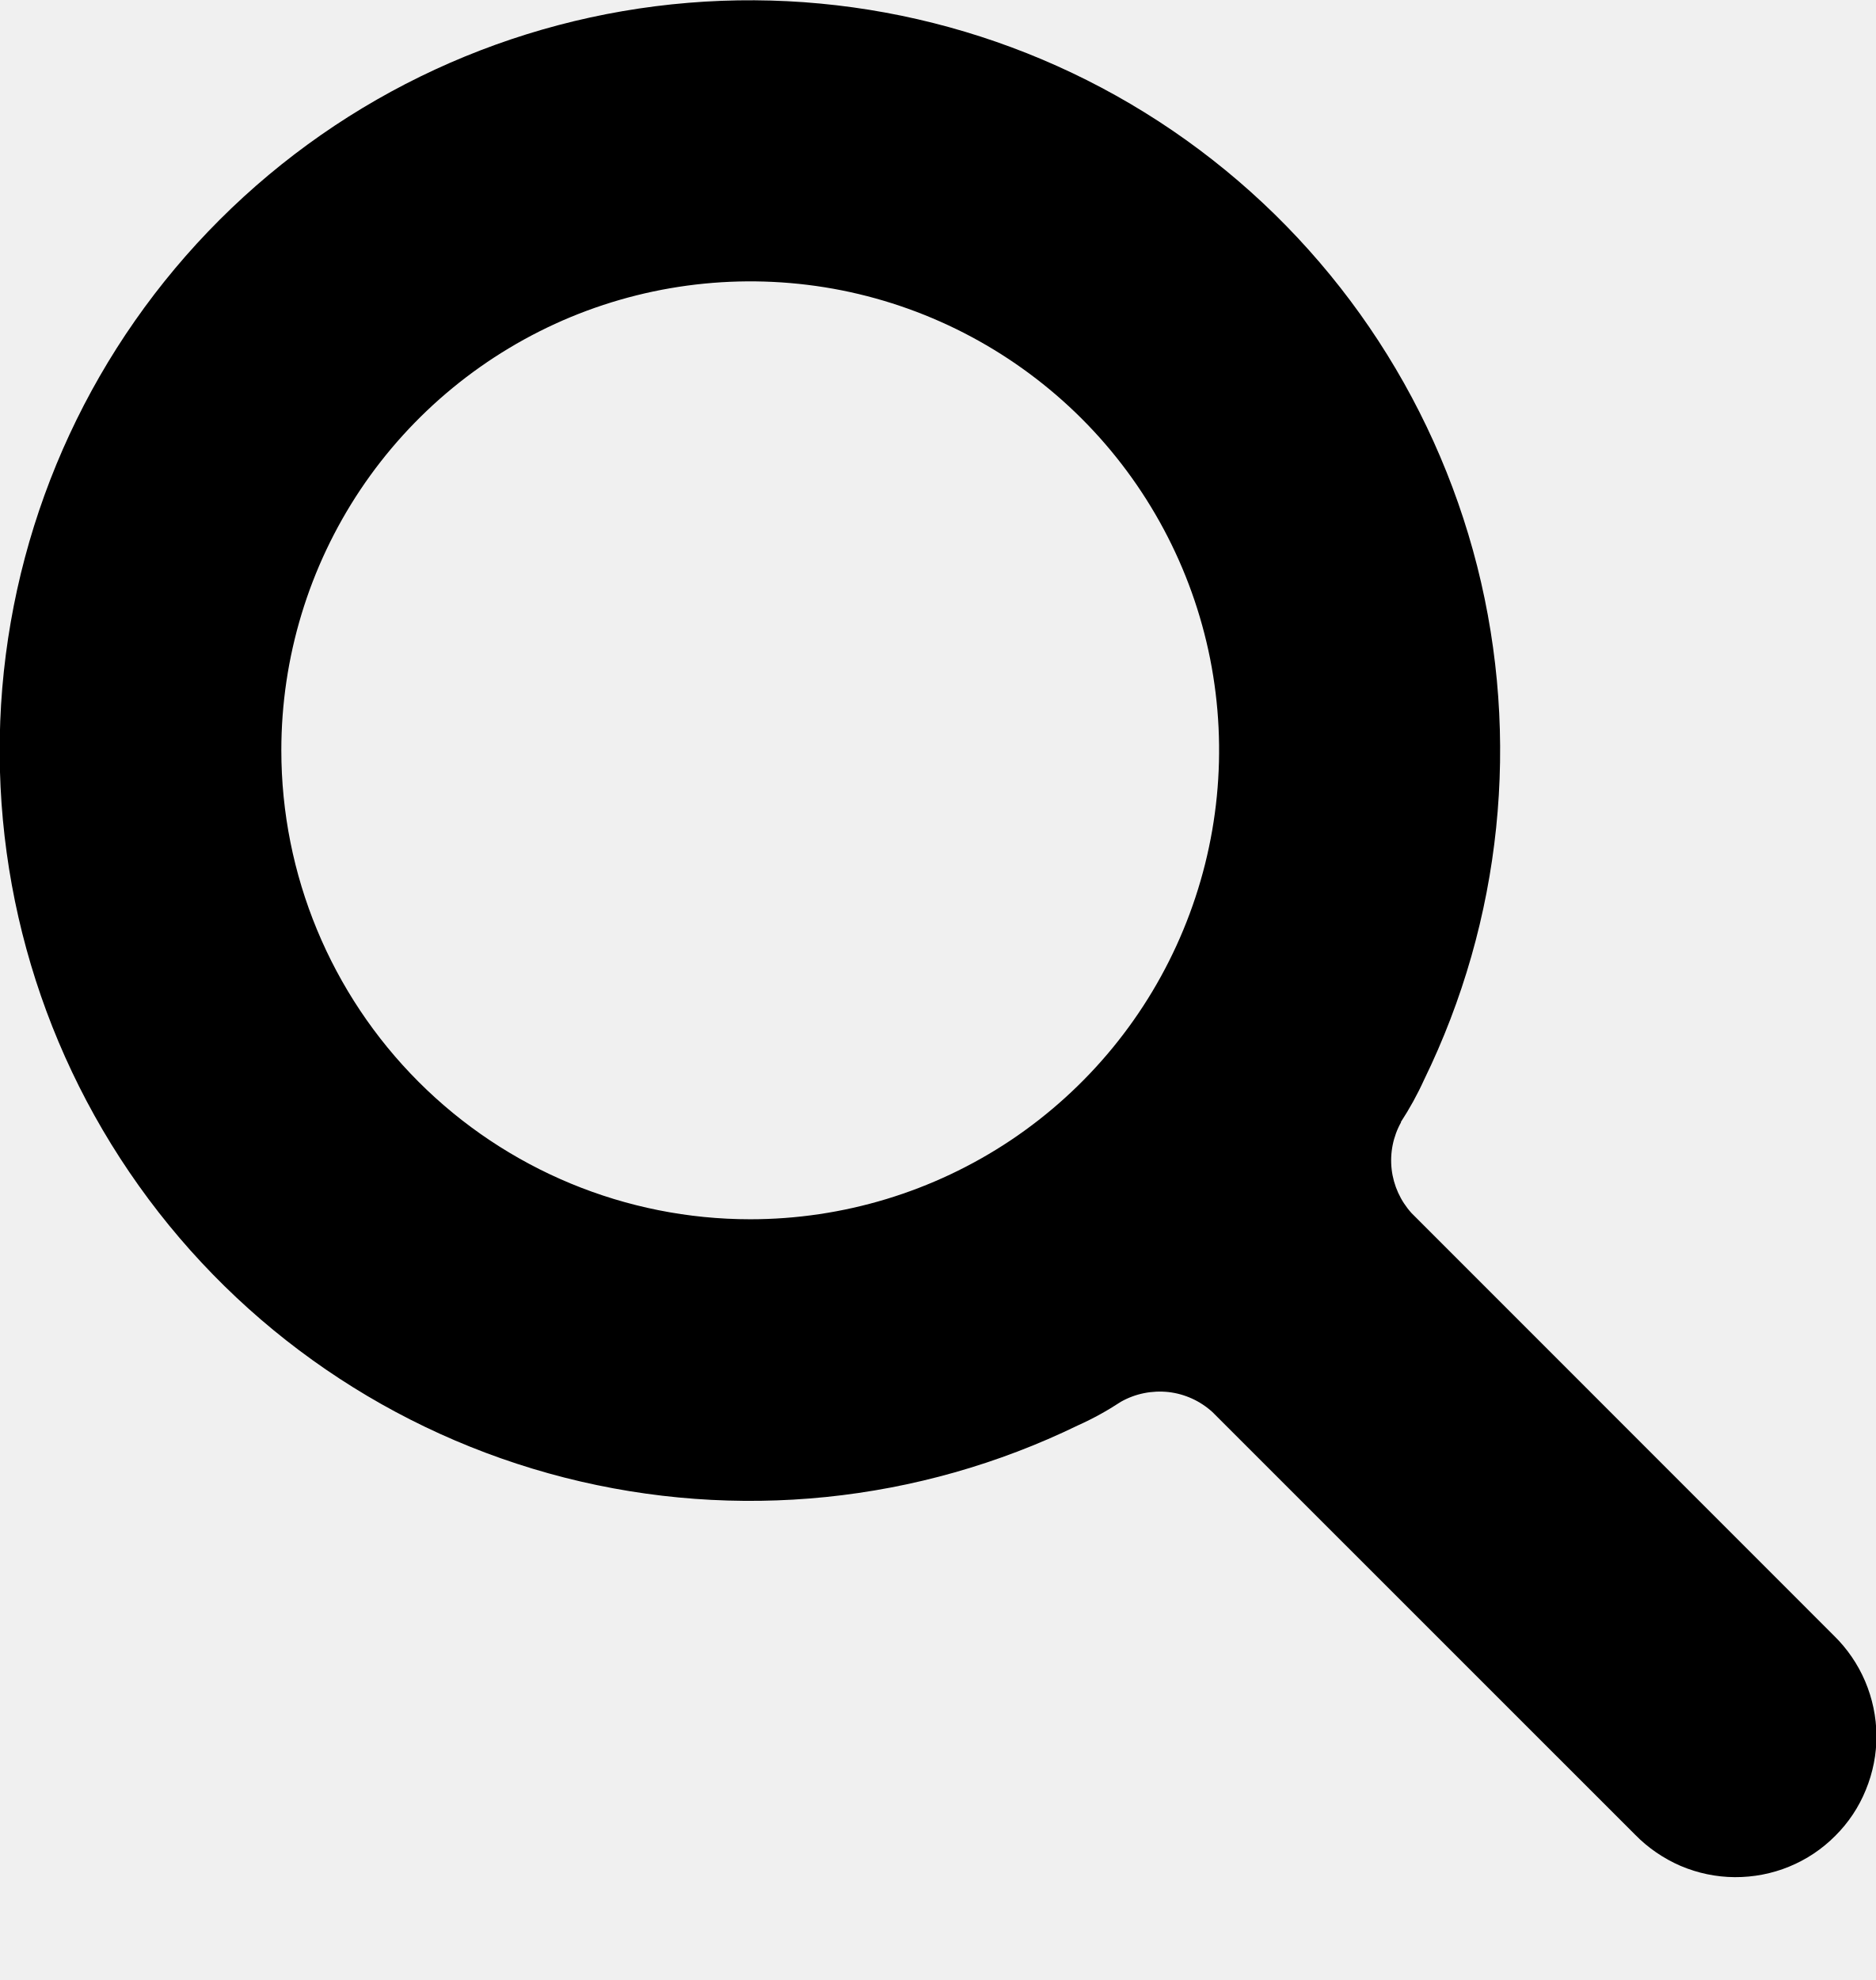
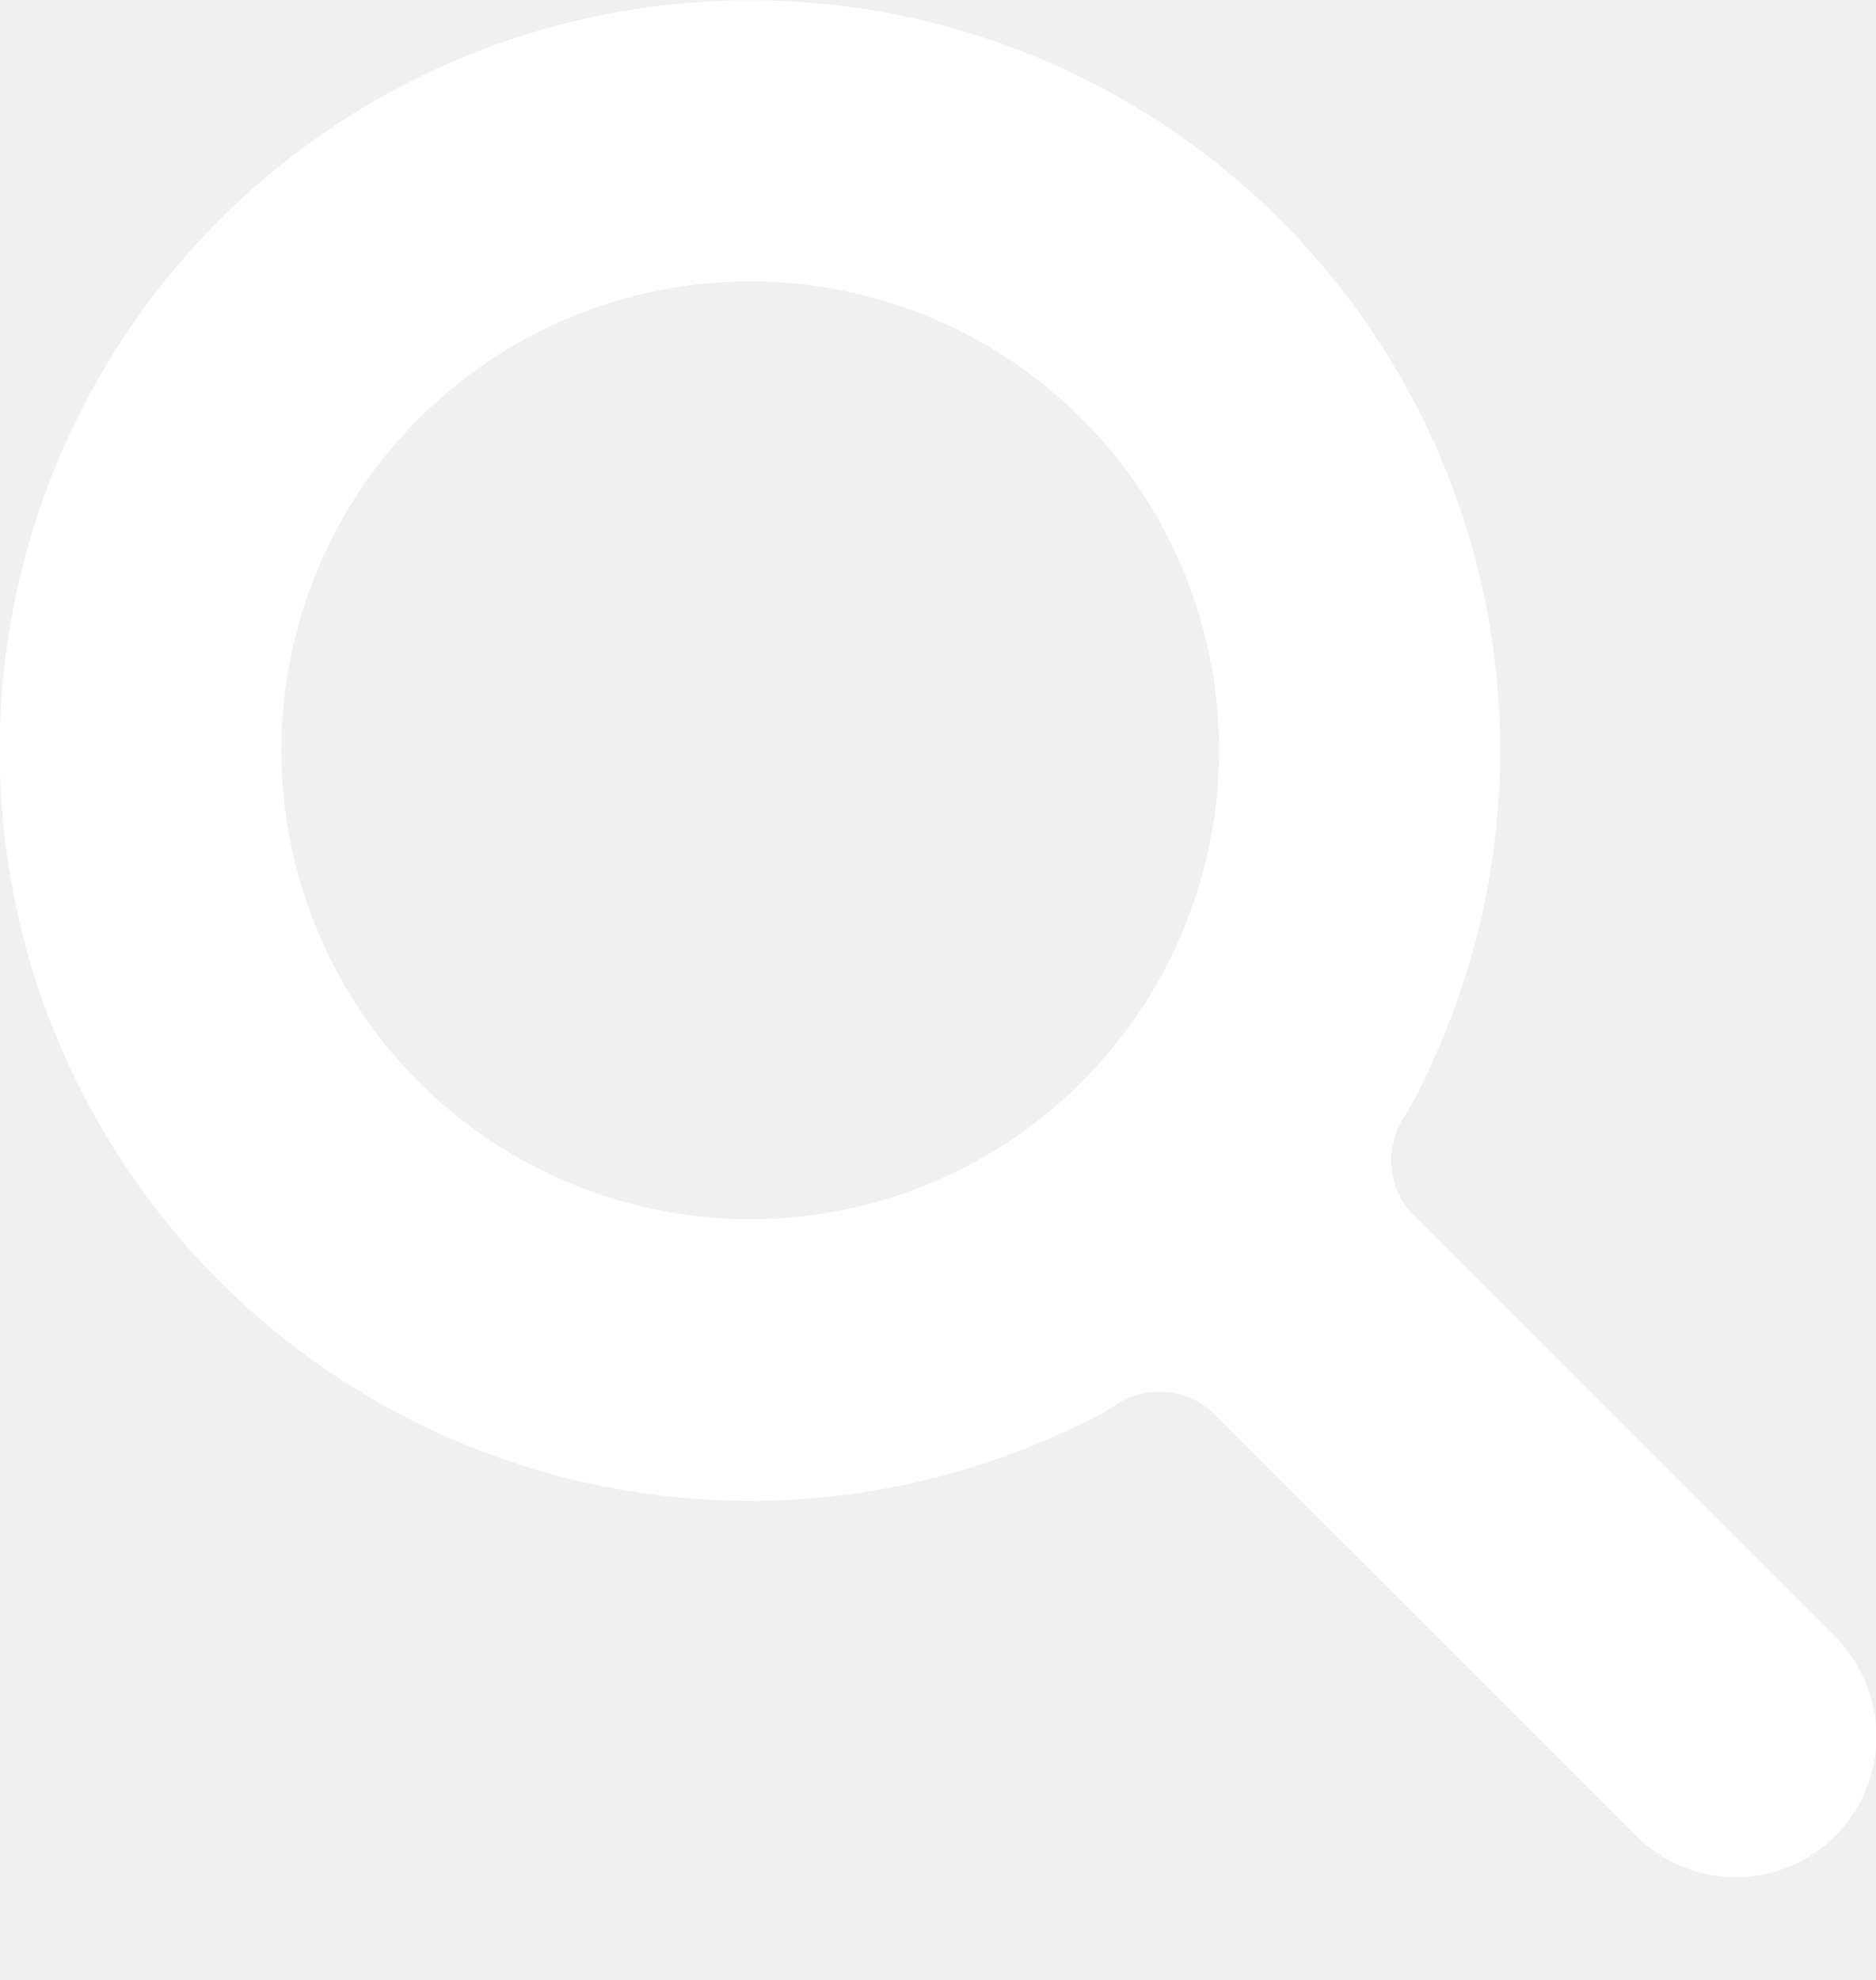
<svg xmlns="http://www.w3.org/2000/svg" width="18" height="19" viewBox="0 0 18 19" fill="none">
-   <path d="M13.447 10.768C13.37 10.905 13.338 11.064 13.356 11.221C13.374 11.377 13.441 11.524 13.547 11.641L17.6 15.695C17.728 15.82 17.83 15.969 17.9 16.133C17.97 16.298 18.007 16.474 18.009 16.653C18.01 16.832 17.975 17.01 17.907 17.175C17.84 17.341 17.74 17.491 17.613 17.617C17.487 17.744 17.337 17.844 17.171 17.912C17.006 17.98 16.828 18.014 16.649 18.013C16.47 18.012 16.294 17.975 16.129 17.905C15.965 17.834 15.816 17.732 15.691 17.604L11.637 13.551C11.52 13.444 11.372 13.376 11.214 13.358C11.056 13.341 10.896 13.373 10.758 13.451C10.627 13.537 10.49 13.613 10.347 13.677C8.815 14.422 7.069 14.6 5.418 14.179C3.768 13.758 2.32 12.766 1.332 11.378C0.344 9.991 -0.12 8.298 0.022 6.6C0.165 4.903 0.904 3.311 2.11 2.107C3.315 0.904 4.908 0.167 6.606 0.027C8.303 -0.113 9.996 0.353 11.382 1.343C12.768 2.333 13.758 3.783 14.177 5.434C14.595 7.085 14.414 8.831 13.667 10.362C13.603 10.503 13.528 10.639 13.443 10.769L13.447 10.768ZM7.2 11.7C8.09 11.7 8.96 11.436 9.7 10.942C10.44 10.447 11.017 9.744 11.357 8.922C11.698 8.1 11.787 7.195 11.614 6.322C11.44 5.449 11.011 4.647 10.382 4.018C9.752 3.389 8.951 2.96 8.078 2.786C7.205 2.613 6.3 2.702 5.478 3.042C4.656 3.383 3.953 3.96 3.458 4.7C2.964 5.44 2.7 6.31 2.7 7.2C2.7 8.393 3.174 9.538 4.018 10.382C4.862 11.226 6.007 11.7 7.2 11.7Z" fill="black" />
+   <path d="M13.447 10.768C13.37 10.905 13.338 11.064 13.356 11.221C13.374 11.377 13.441 11.524 13.547 11.641L17.6 15.695C17.728 15.82 17.83 15.969 17.9 16.133C17.97 16.298 18.007 16.474 18.009 16.653C18.01 16.832 17.975 17.01 17.907 17.175C17.84 17.341 17.74 17.491 17.613 17.617C17.487 17.744 17.337 17.844 17.171 17.912C17.006 17.98 16.828 18.014 16.649 18.013C16.47 18.012 16.294 17.975 16.129 17.905C15.965 17.834 15.816 17.732 15.691 17.604L11.637 13.551C11.52 13.444 11.372 13.376 11.214 13.358C11.056 13.341 10.896 13.373 10.758 13.451C10.627 13.537 10.49 13.613 10.347 13.677C8.815 14.422 7.069 14.6 5.418 14.179C3.768 13.758 2.32 12.766 1.332 11.378C0.344 9.991 -0.12 8.298 0.022 6.6C0.165 4.903 0.904 3.311 2.11 2.107C3.315 0.904 4.908 0.167 6.606 0.027C8.303 -0.113 9.996 0.353 11.382 1.343C12.768 2.333 13.758 3.783 14.177 5.434C14.595 7.085 14.414 8.831 13.667 10.362C13.603 10.503 13.528 10.639 13.443 10.769L13.447 10.768ZM7.2 11.7C8.09 11.7 8.96 11.436 9.7 10.942C10.44 10.447 11.017 9.744 11.357 8.922C11.698 8.1 11.787 7.195 11.614 6.322C11.44 5.449 11.011 4.647 10.382 4.018C9.752 3.389 8.951 2.96 8.078 2.786C7.205 2.613 6.3 2.702 5.478 3.042C4.656 3.383 3.953 3.96 3.458 4.7C2.964 5.44 2.7 6.31 2.7 7.2C2.7 8.393 3.174 9.538 4.018 10.382C4.862 11.226 6.007 11.7 7.2 11.7Z" fill="white" />
</svg>
